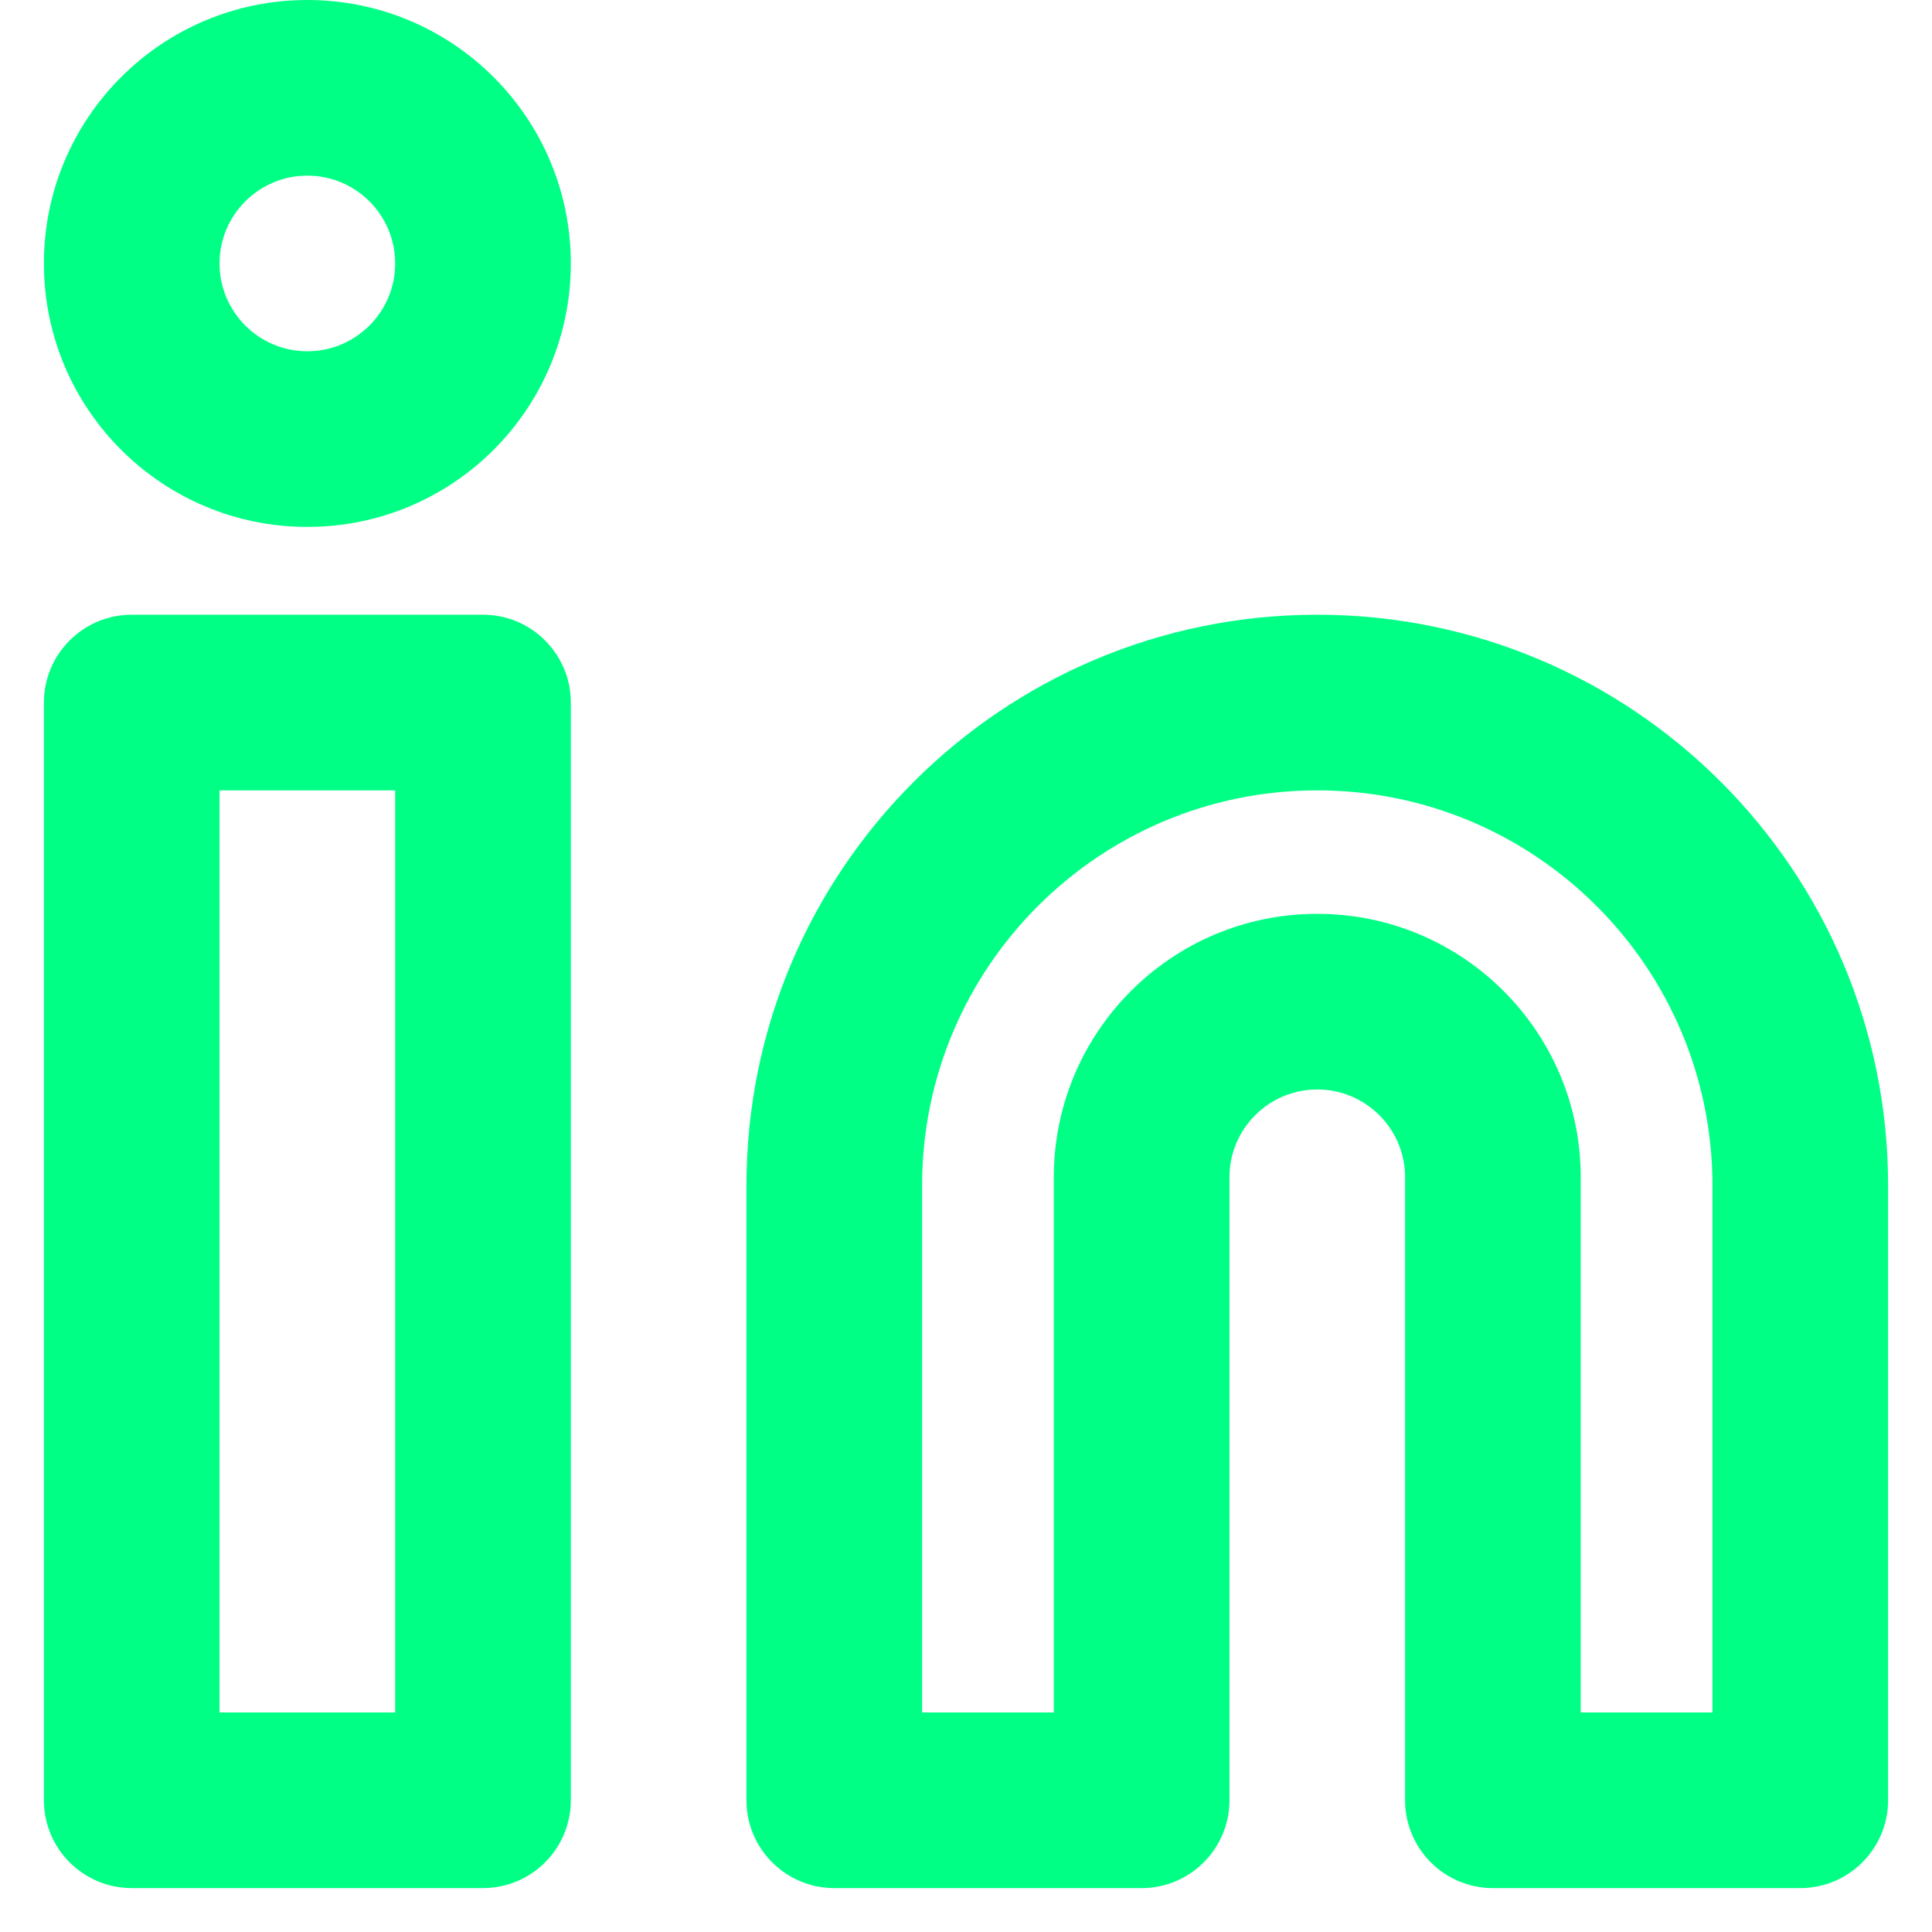
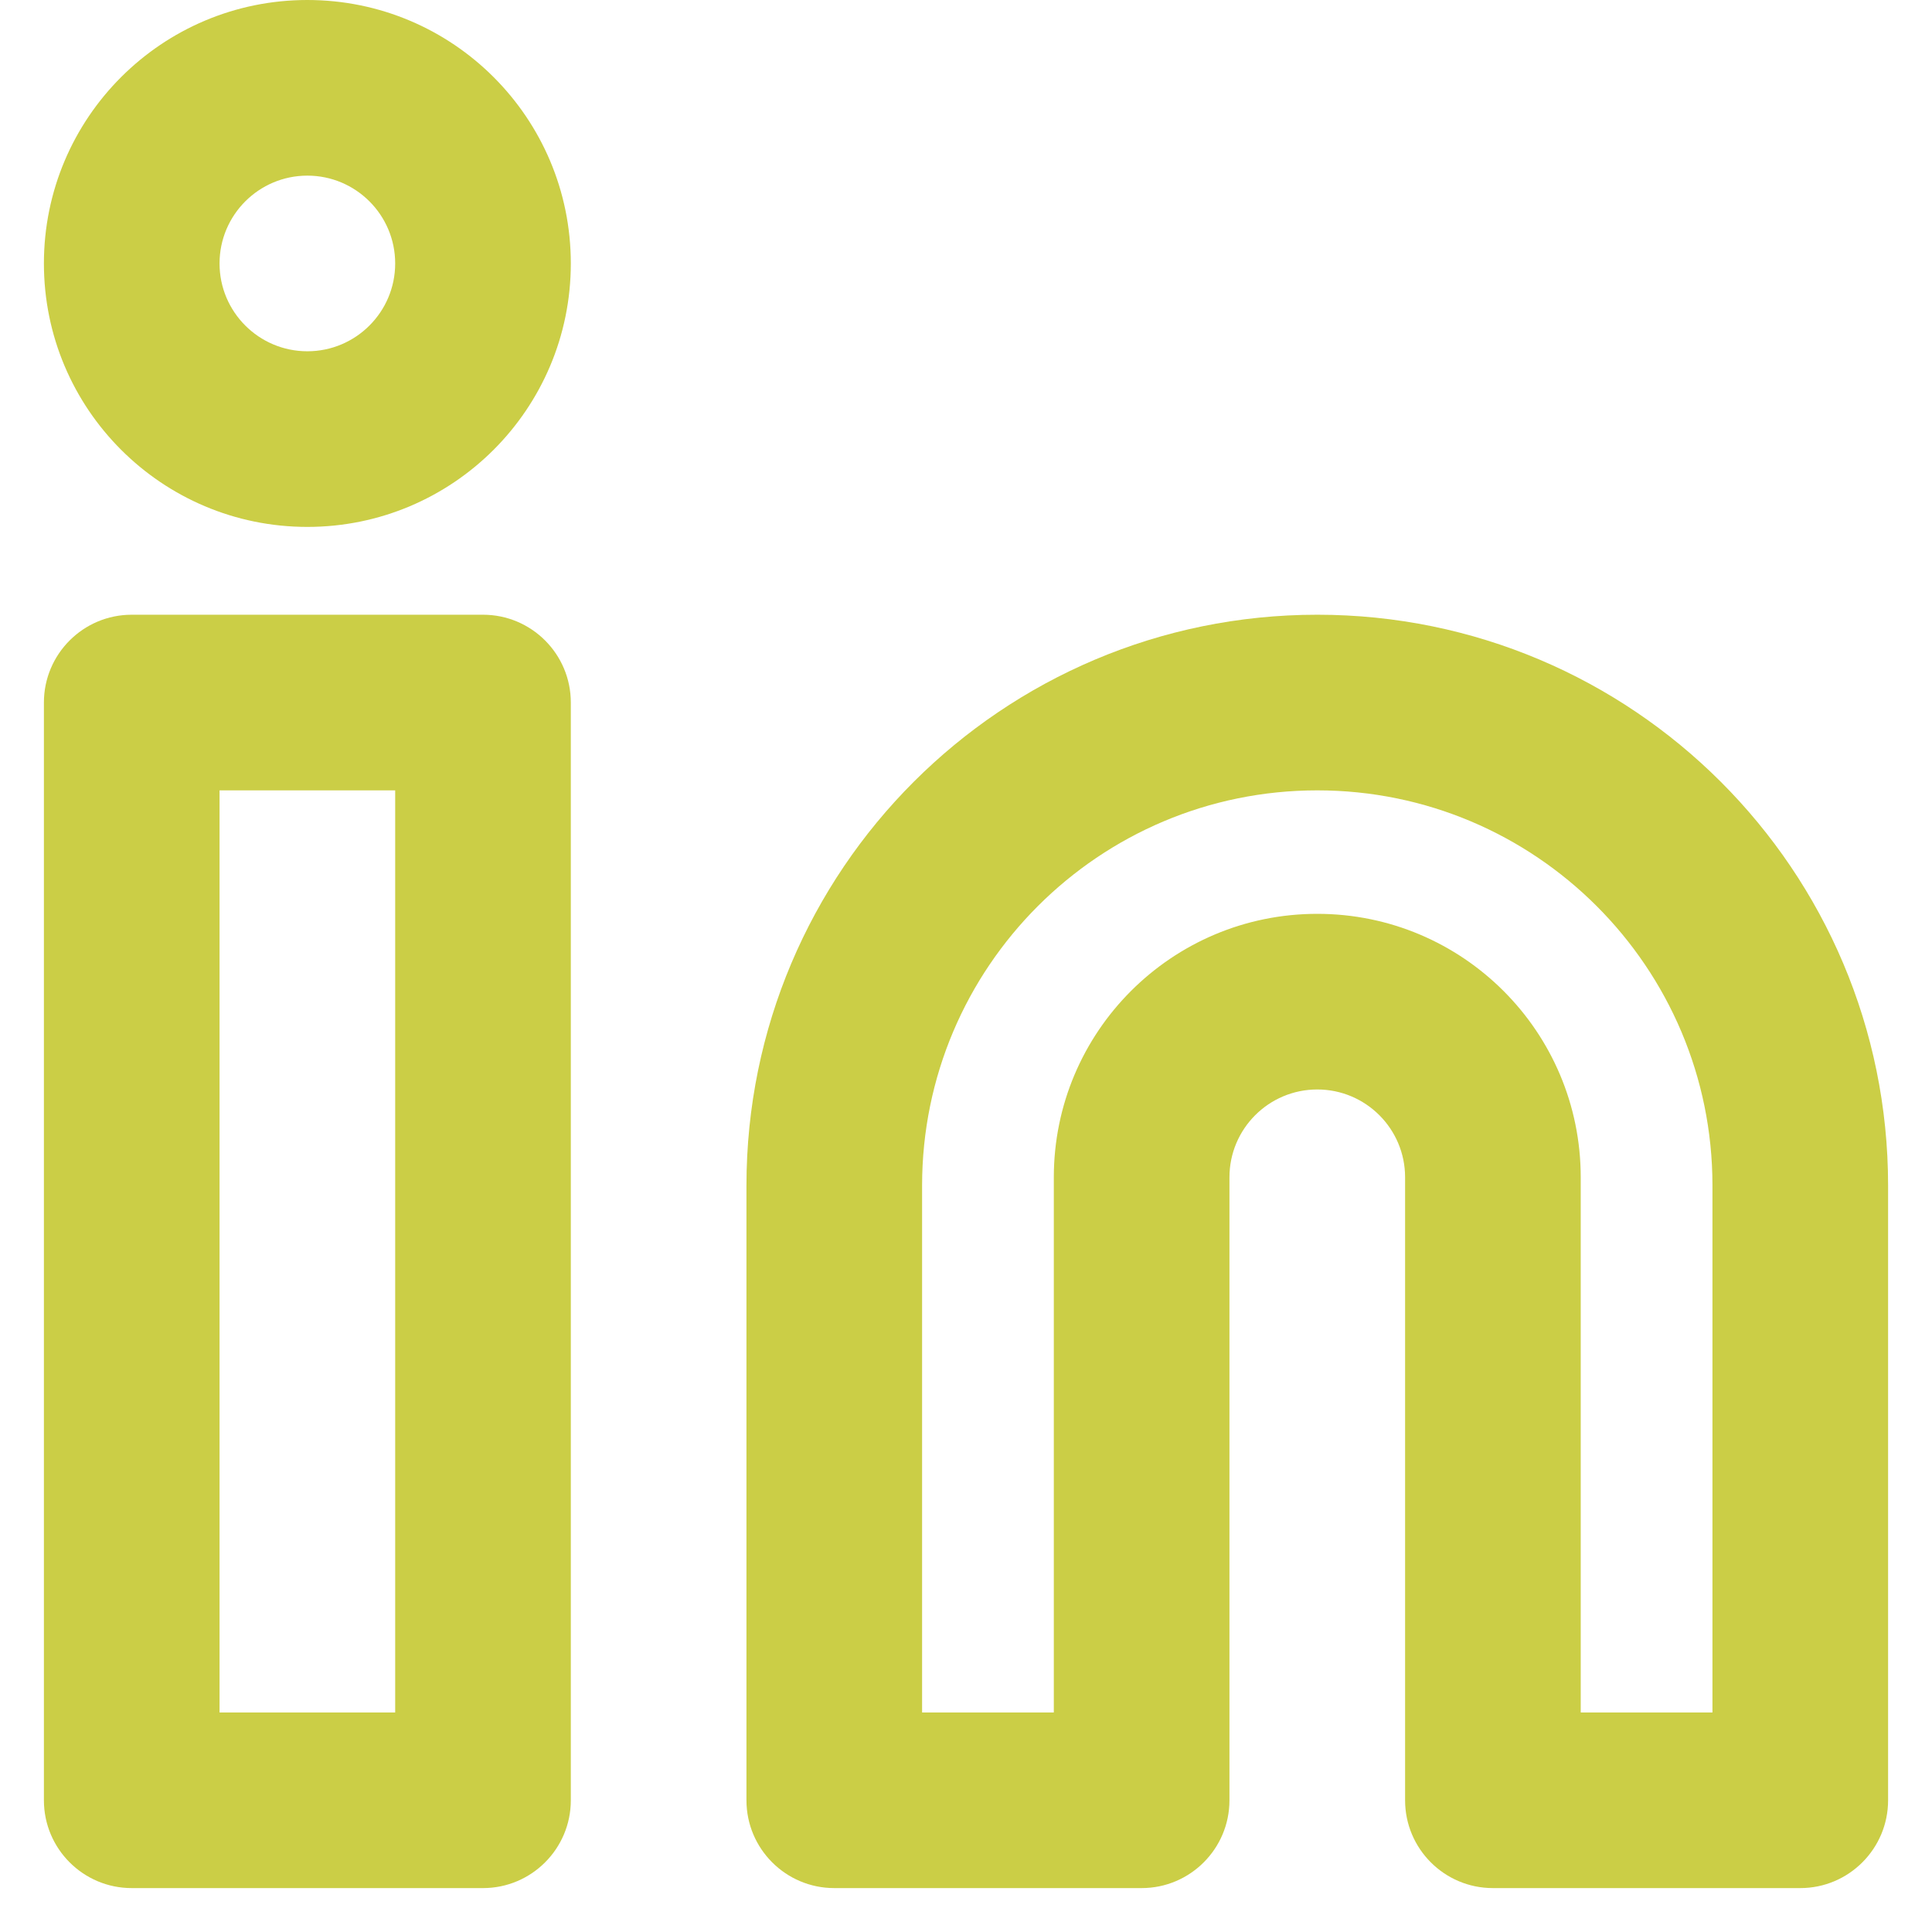
<svg xmlns="http://www.w3.org/2000/svg" width="22" height="22" viewBox="0 0 22 22" fill="none">
-   <path fill-rule="evenodd" clip-rule="evenodd" d="M6.5 8C6.5 7.448 6.052 7 5.5 7H1.5C0.948 7 0.5 7.448 0.5 8V20.5C0.5 21.052 0.948 21.5 1.5 21.5H5.5C6.052 21.5 6.5 21.052 6.5 20.5V8ZM2.5 19.5V9H4.5V19.5H2.5Z" fill="#00ff85" />
-   <path fill-rule="evenodd" clip-rule="evenodd" d="M6.5 3C6.5 1.343 5.157 0 3.5 0C1.843 0 0.5 1.343 0.5 3C0.5 4.657 1.843 6 3.5 6C5.157 6 6.5 4.657 6.5 3ZM2.5 3C2.5 2.448 2.948 2 3.5 2C4.052 2 4.5 2.448 4.5 3C4.5 3.552 4.052 4 3.5 4C2.948 4 2.5 3.552 2.5 3Z" fill="#00ff85" />
-   <path fill-rule="evenodd" clip-rule="evenodd" d="M9.5 21.5C8.948 21.5 8.5 21.052 8.5 20.5V13.5C8.5 9.91 11.41 7 15 7C18.59 7 21.5 9.91 21.5 13.5V20.5C21.5 21.052 21.052 21.5 20.5 21.5H17C16.448 21.5 16 21.052 16 20.5V13.406C16 12.854 15.552 12.406 15 12.406C14.448 12.406 14 12.854 14 13.406V20.5C14 21.052 13.552 21.5 13 21.5H9.5ZM15 9C17.485 9 19.5 11.015 19.5 13.5V19.5H18V13.406C18 11.749 16.657 10.406 15 10.406C13.343 10.406 12 11.749 12 13.406V19.5H10.5V13.5C10.5 11.015 12.515 9 15 9Z" fill="#00ff85" />
+   <path fill-rule="evenodd" clip-rule="evenodd" d="M6.5 8C6.5 7.448 6.052 7 5.5 7H1.5C0.948 7 0.5 7.448 0.5 8V20.5C0.5 21.052 0.948 21.5 1.5 21.5H5.5C6.052 21.5 6.5 21.052 6.5 20.5V8ZM2.5 19.5V9H4.5V19.5H2.5Z" fill="#CBCE46" />
+   <path fill-rule="evenodd" clip-rule="evenodd" d="M6.5 3C6.5 1.343 5.157 0 3.5 0C1.843 0 0.5 1.343 0.5 3C0.5 4.657 1.843 6 3.5 6C5.157 6 6.5 4.657 6.5 3ZM2.5 3C2.5 2.448 2.948 2 3.5 2C4.052 2 4.5 2.448 4.5 3C4.5 3.552 4.052 4 3.5 4C2.948 4 2.5 3.552 2.5 3Z" fill="#CBCE46" />
+   <path fill-rule="evenodd" clip-rule="evenodd" d="M9.5 21.5C8.948 21.5 8.5 21.052 8.5 20.5V13.5C8.5 9.91 11.41 7 15 7C18.59 7 21.5 9.91 21.5 13.5V20.5C21.5 21.052 21.052 21.5 20.5 21.5H17C16.448 21.5 16 21.052 16 20.5V13.406C16 12.854 15.552 12.406 15 12.406C14.448 12.406 14 12.854 14 13.406V20.5C14 21.052 13.552 21.5 13 21.5H9.5ZM15 9C17.485 9 19.5 11.015 19.5 13.5V19.5H18V13.406C18 11.749 16.657 10.406 15 10.406C13.343 10.406 12 11.749 12 13.406V19.5H10.5V13.5C10.5 11.015 12.515 9 15 9Z" fill="#CBCE46" />
</svg>
